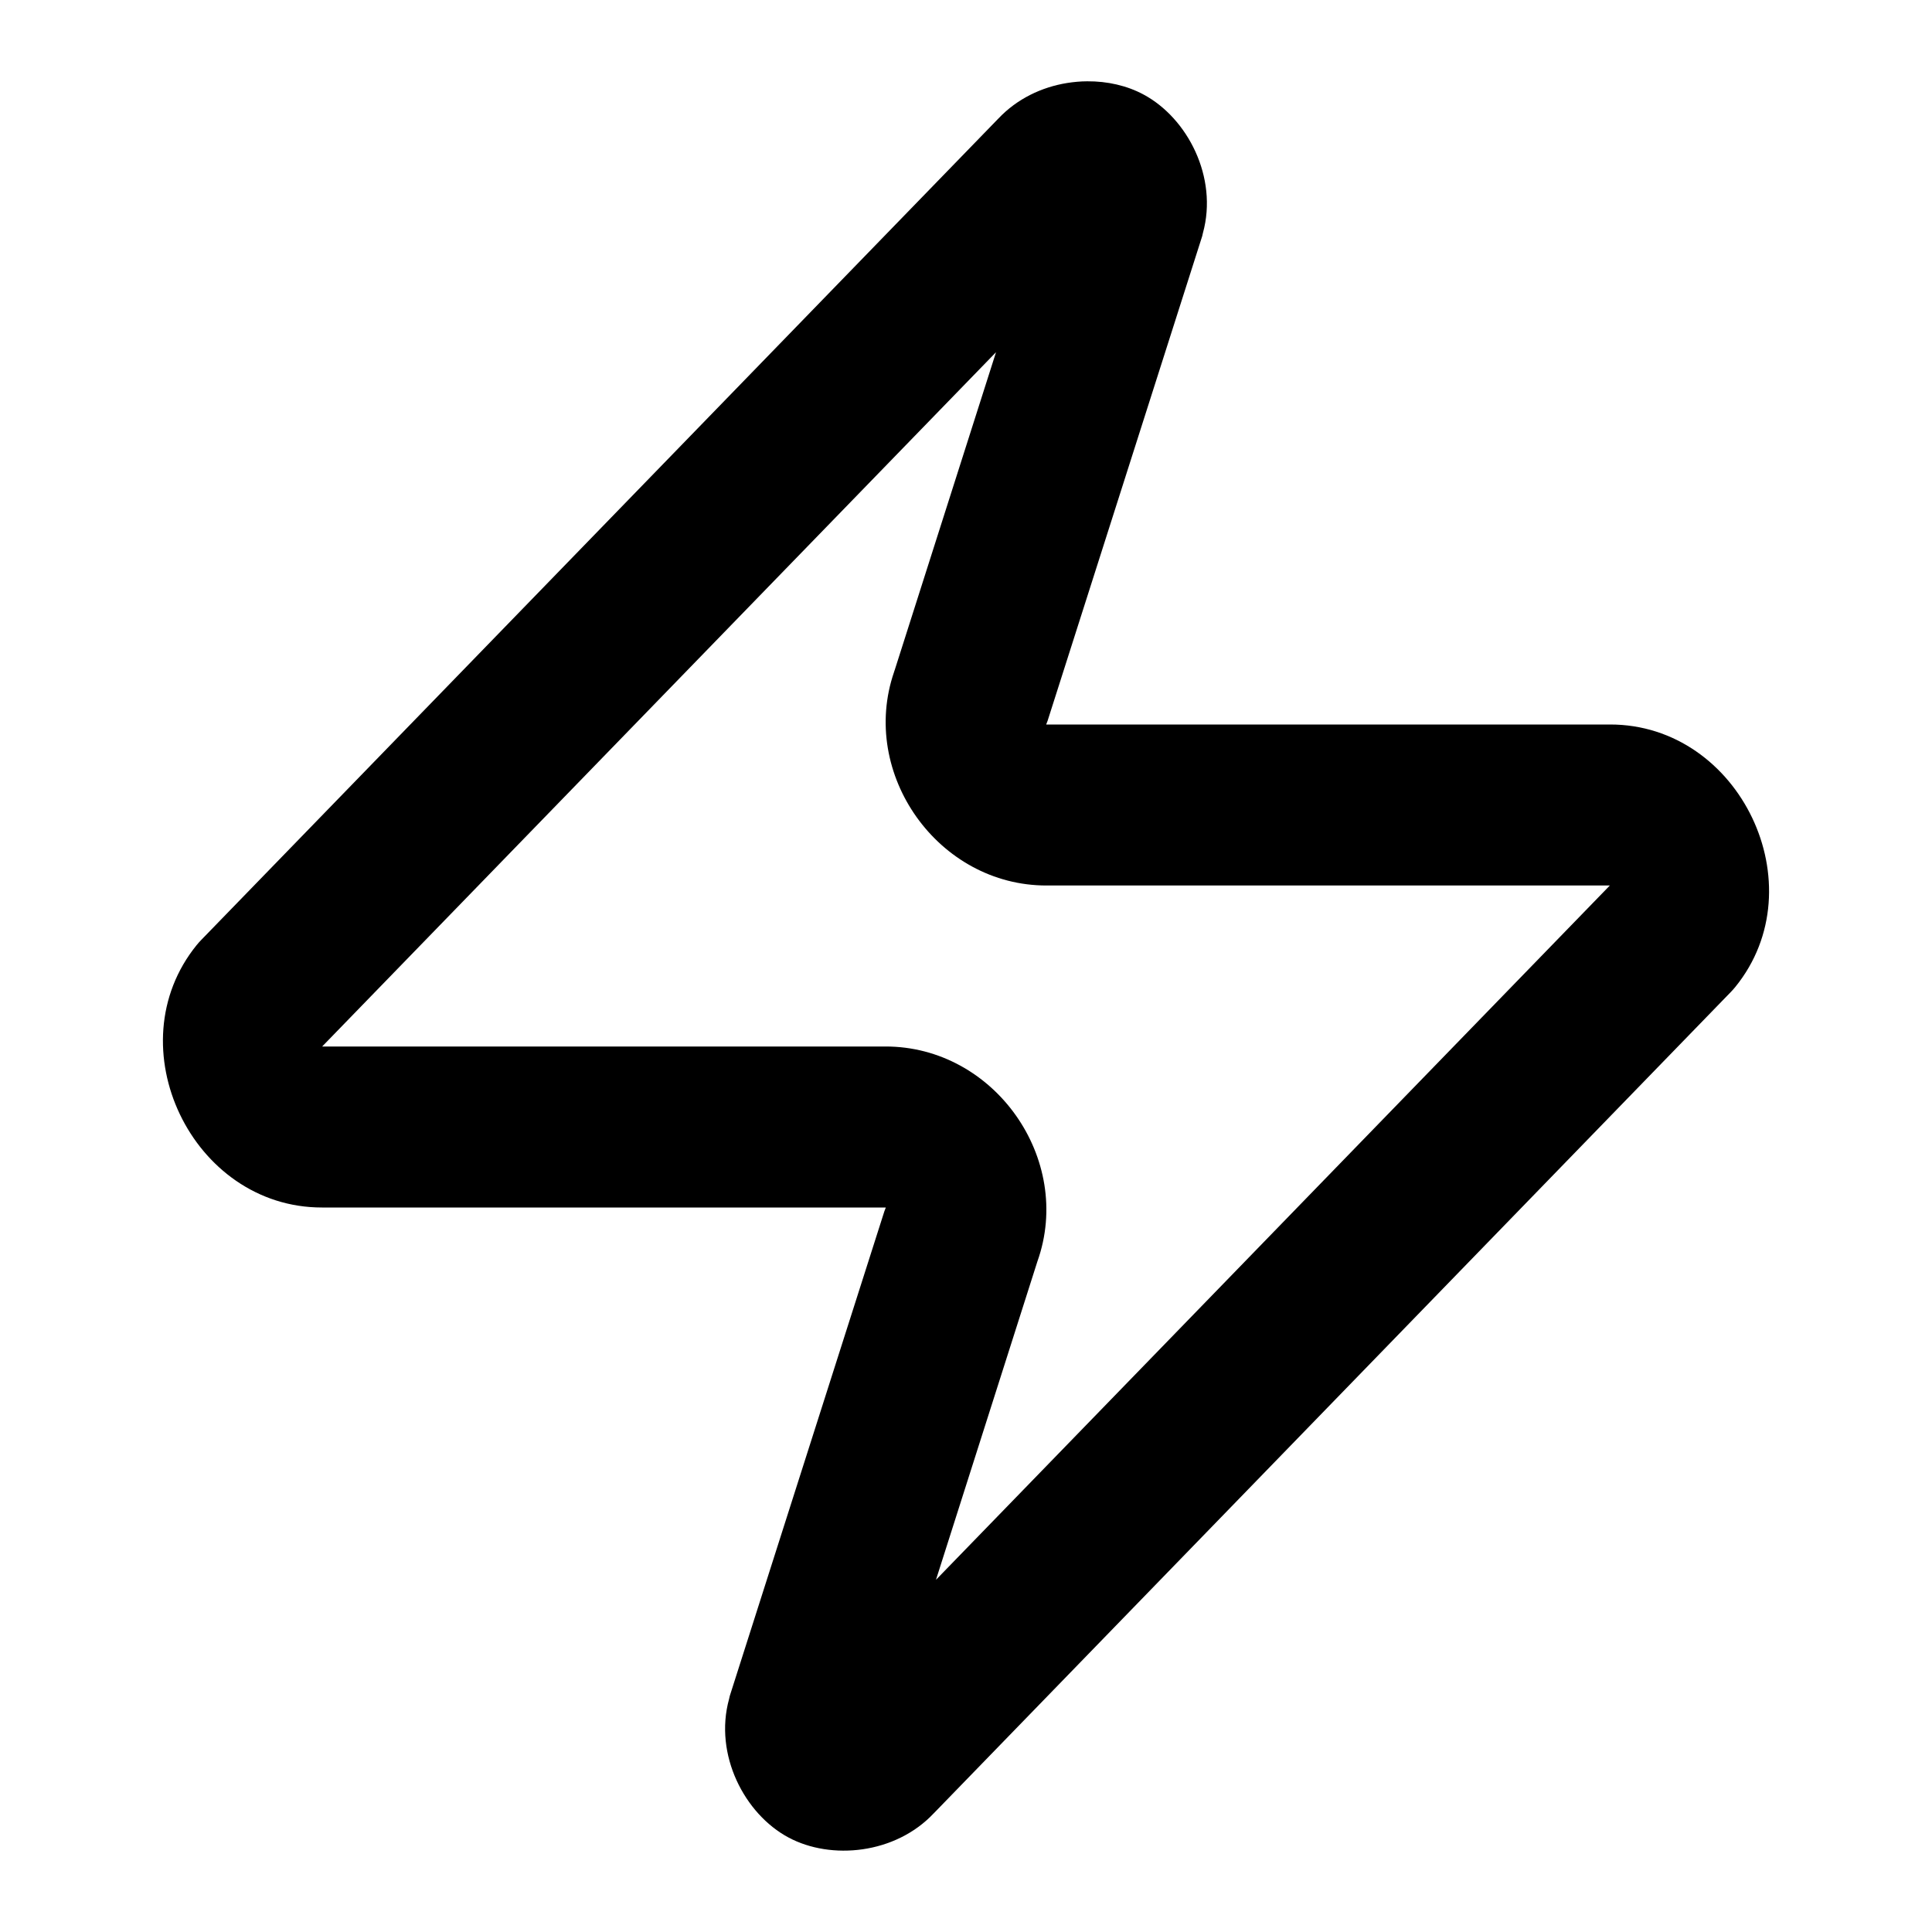
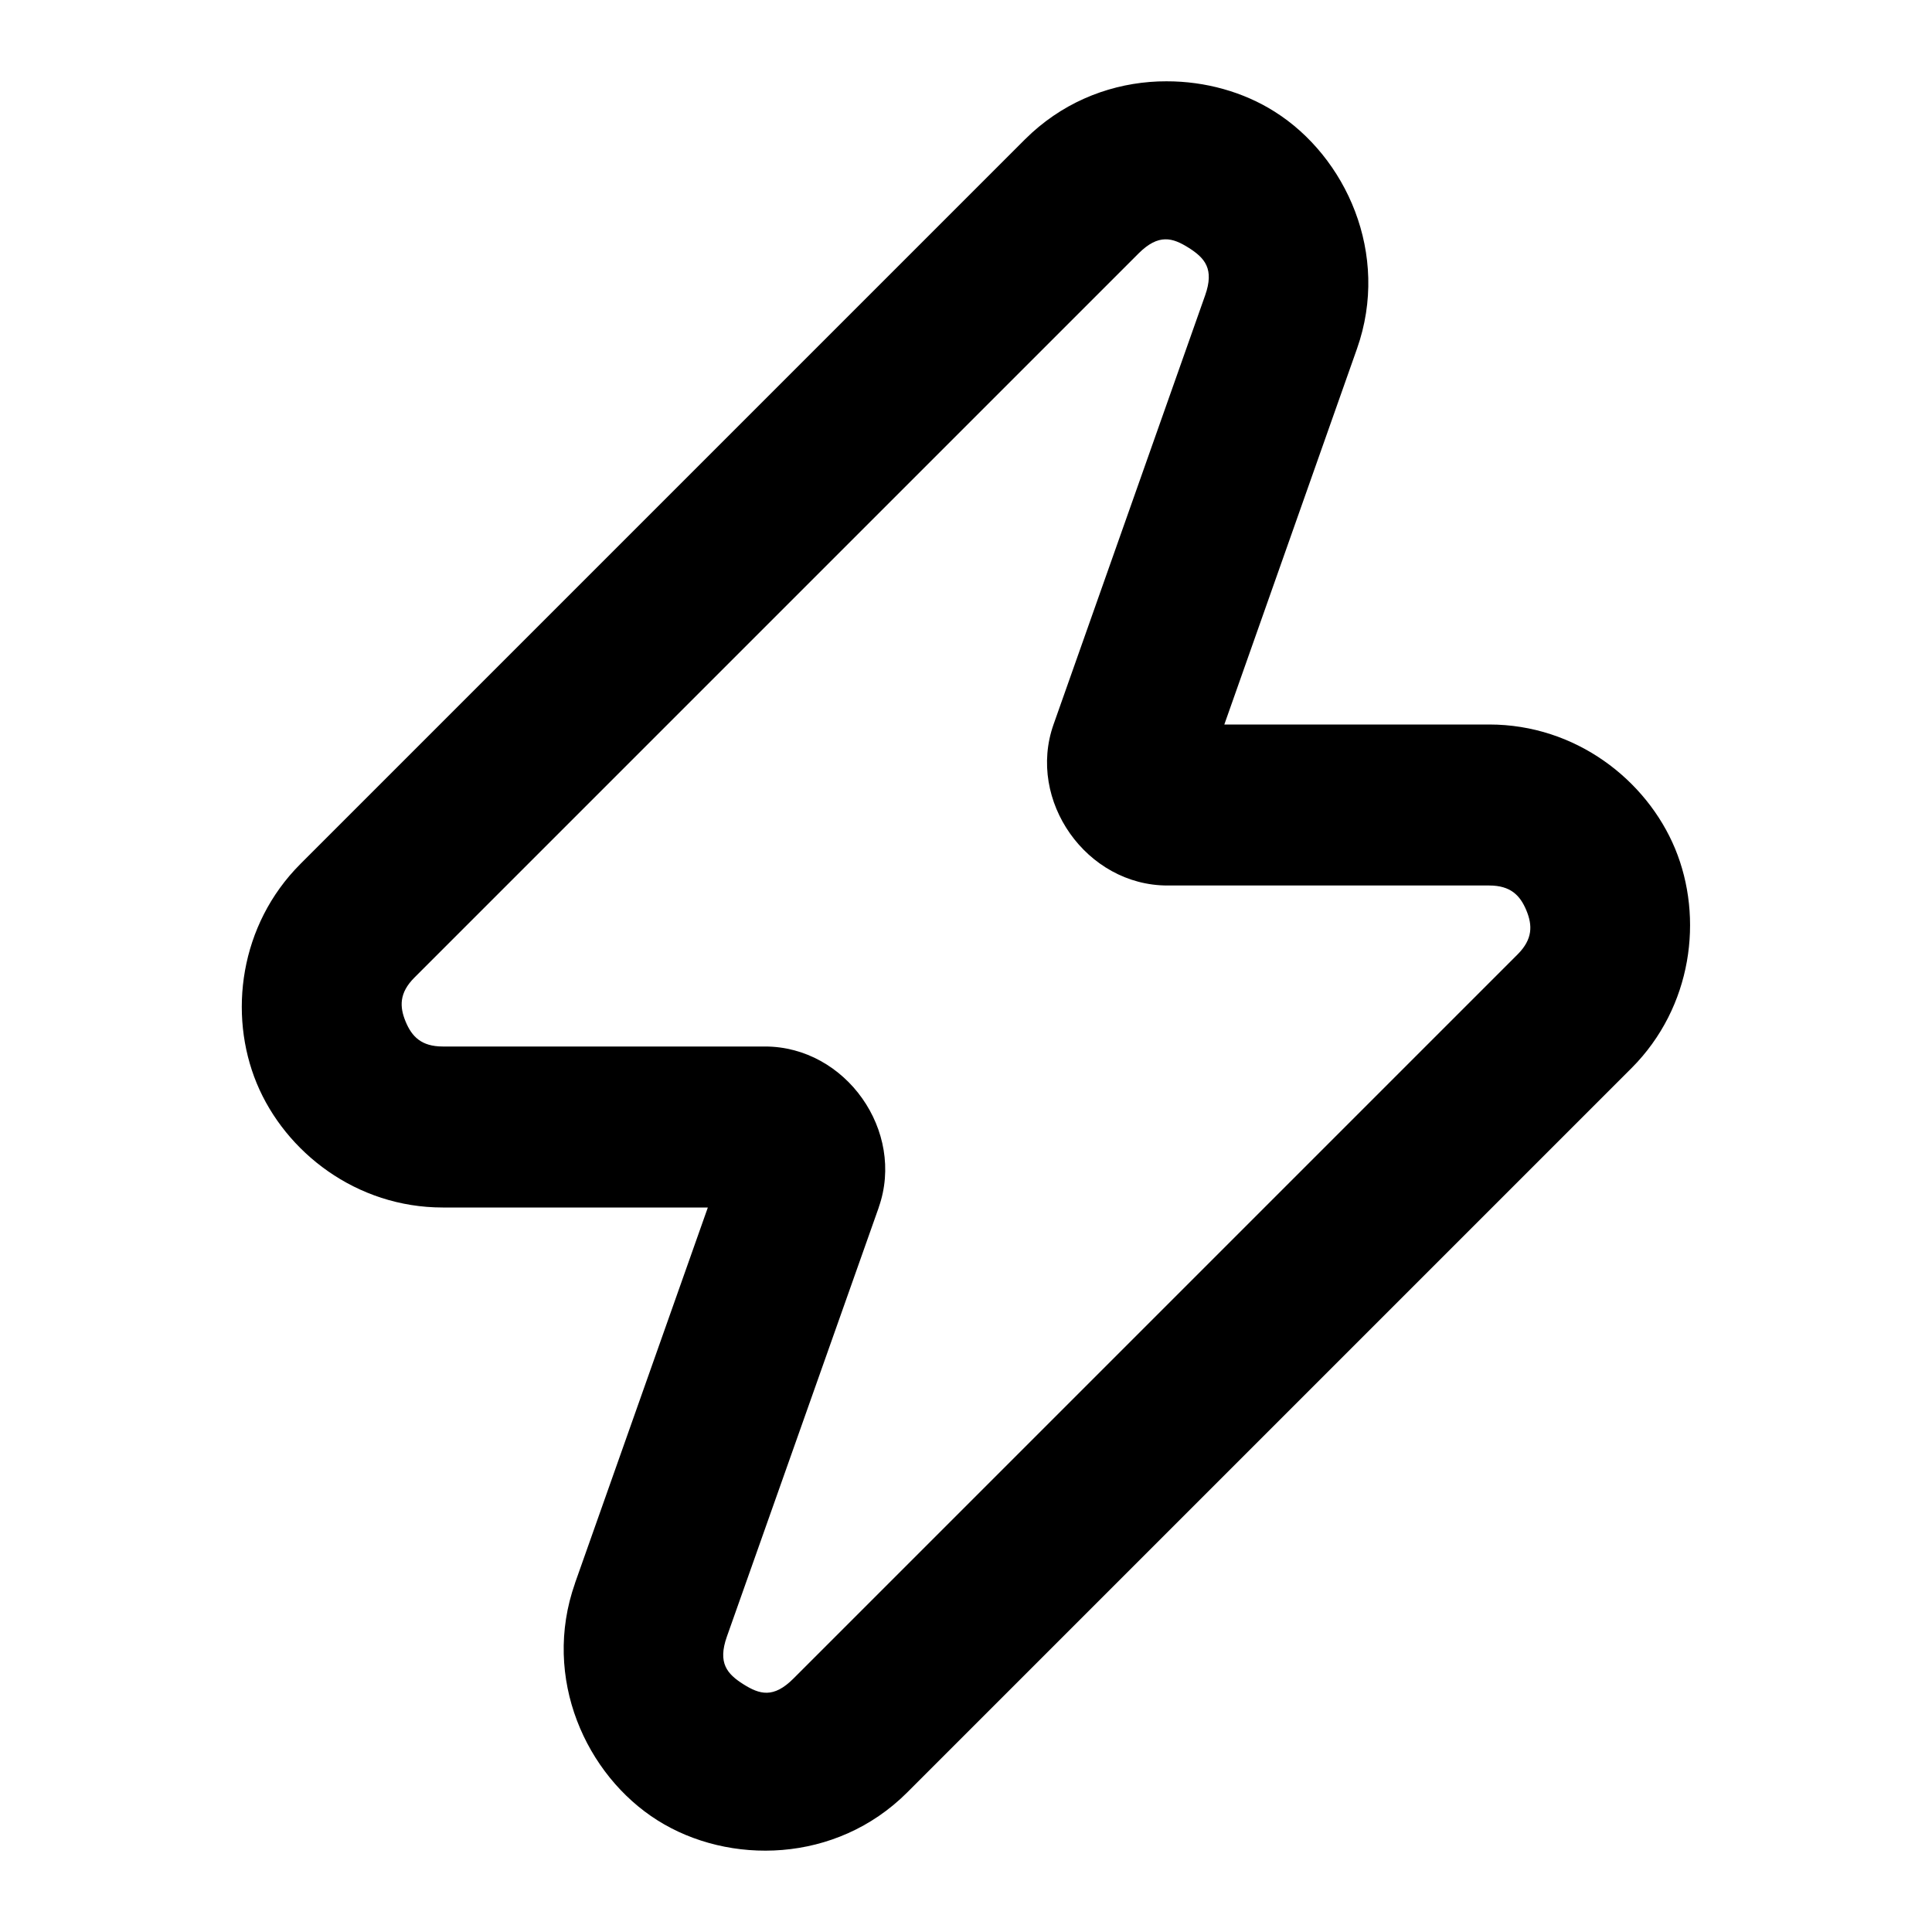
<svg xmlns="http://www.w3.org/2000/svg" width="24" height="24" viewBox="0 0 24 24" fill="currentColor" tags="flash,camera,lightning,electricity,energy,power,quick" categories="connectivity,devices,photography,weather">
-   <path d="M 13.506 1.01 C 13.423 1.01 13.339 1.018 13.256 1.031 C 12.94 1.082 12.634 1.227 12.402 1.473 L 12.4 1.475 C 12.398 1.477 12.396 1.478 12.395 1.48 L 2.502 11.674 A 1 1 0 0 0 2.443 11.74 C 1.425 12.995 2.385 15.002 4 15 L 4.004 15 L 11 15 A 1 1 0 0 0 11.004 15 A 1 1 0 0 0 10.986 15.047 L 9.066 21.066 A 1 1 0 0 0 9.057 21.105 C 8.866 21.798 9.25 22.535 9.795 22.826 C 10.325 23.11 11.122 23.032 11.598 22.527 L 11.6 22.525 L 11.604 22.521 C 11.604 22.521 11.605 22.52 11.605 22.52 L 21.498 12.326 A 1 1 0 0 0 21.557 12.26 C 22.575 11.005 21.615 8.998 20 9 L 13 9 A 1 1 0 0 0 12.996 9 A 1 1 0 0 0 13.014 8.953 L 14.934 2.934 A 1 1 0 0 0 14.943 2.895 C 15.134 2.202 14.75 1.465 14.205 1.174 C 14.001 1.064 13.756 1.008 13.506 1.01 z M 12.373 4.375 L 11.113 8.328 C 11.113 8.329 11.112 8.331 11.111 8.332 L 11.107 8.346 C 10.67 9.613 11.655 11.004 13.004 11 L 19.998 11 L 11.627 19.625 L 12.887 15.67 C 13.34 14.398 12.352 12.996 10.996 13 L 4.002 13 L 12.373 4.375 z " />
+   <path d="M 14.49 1.01 C 14.421 1.01 14.352 1.012 14.283 1.018 C 13.729 1.063 13.177 1.289 12.734 1.73 A 1 1 0 0 0 12.732 1.732 L 3.732 10.732 C 2.975 11.49 2.834 12.598 3.189 13.457 C 3.545 14.316 4.429 15 5.5 15 L 8.793 15 L 7.143 19.666 A 1 1 0 0 0 7.143 19.668 C 6.727 20.847 7.282 22.055 8.168 22.613 C 9.053 23.171 10.383 23.151 11.268 22.268 L 20.268 13.268 C 21.024 12.51 21.164 11.401 20.809 10.543 C 20.453 9.685 19.571 9 18.5 9 L 15.209 9 L 16.857 4.332 C 17.273 3.154 16.719 1.945 15.834 1.387 C 15.447 1.142 14.973 1.009 14.49 1.01 z M 14.473 2.973 C 14.571 2.97 14.664 3.014 14.766 3.078 C 14.968 3.206 15.086 3.341 14.971 3.668 L 13.088 8.998 C 12.752 9.946 13.498 11.001 14.504 11 L 18.5 11 C 18.765 11 18.884 11.123 18.961 11.309 C 19.038 11.494 19.041 11.666 18.854 11.854 L 9.854 20.854 C 9.608 21.099 9.437 21.05 9.234 20.922 C 9.032 20.794 8.914 20.659 9.029 20.332 L 10.916 15 A 1 1 0 0 0 10.916 14.998 C 11.249 14.052 10.507 13.001 9.504 13 A 1 1 0 0 0 9.502 13 L 5.5 13 C 5.235 13 5.116 12.877 5.039 12.691 C 4.962 12.506 4.959 12.334 5.146 12.146 L 14.146 3.146 C 14.269 3.024 14.374 2.975 14.473 2.973 z " />
</svg>
